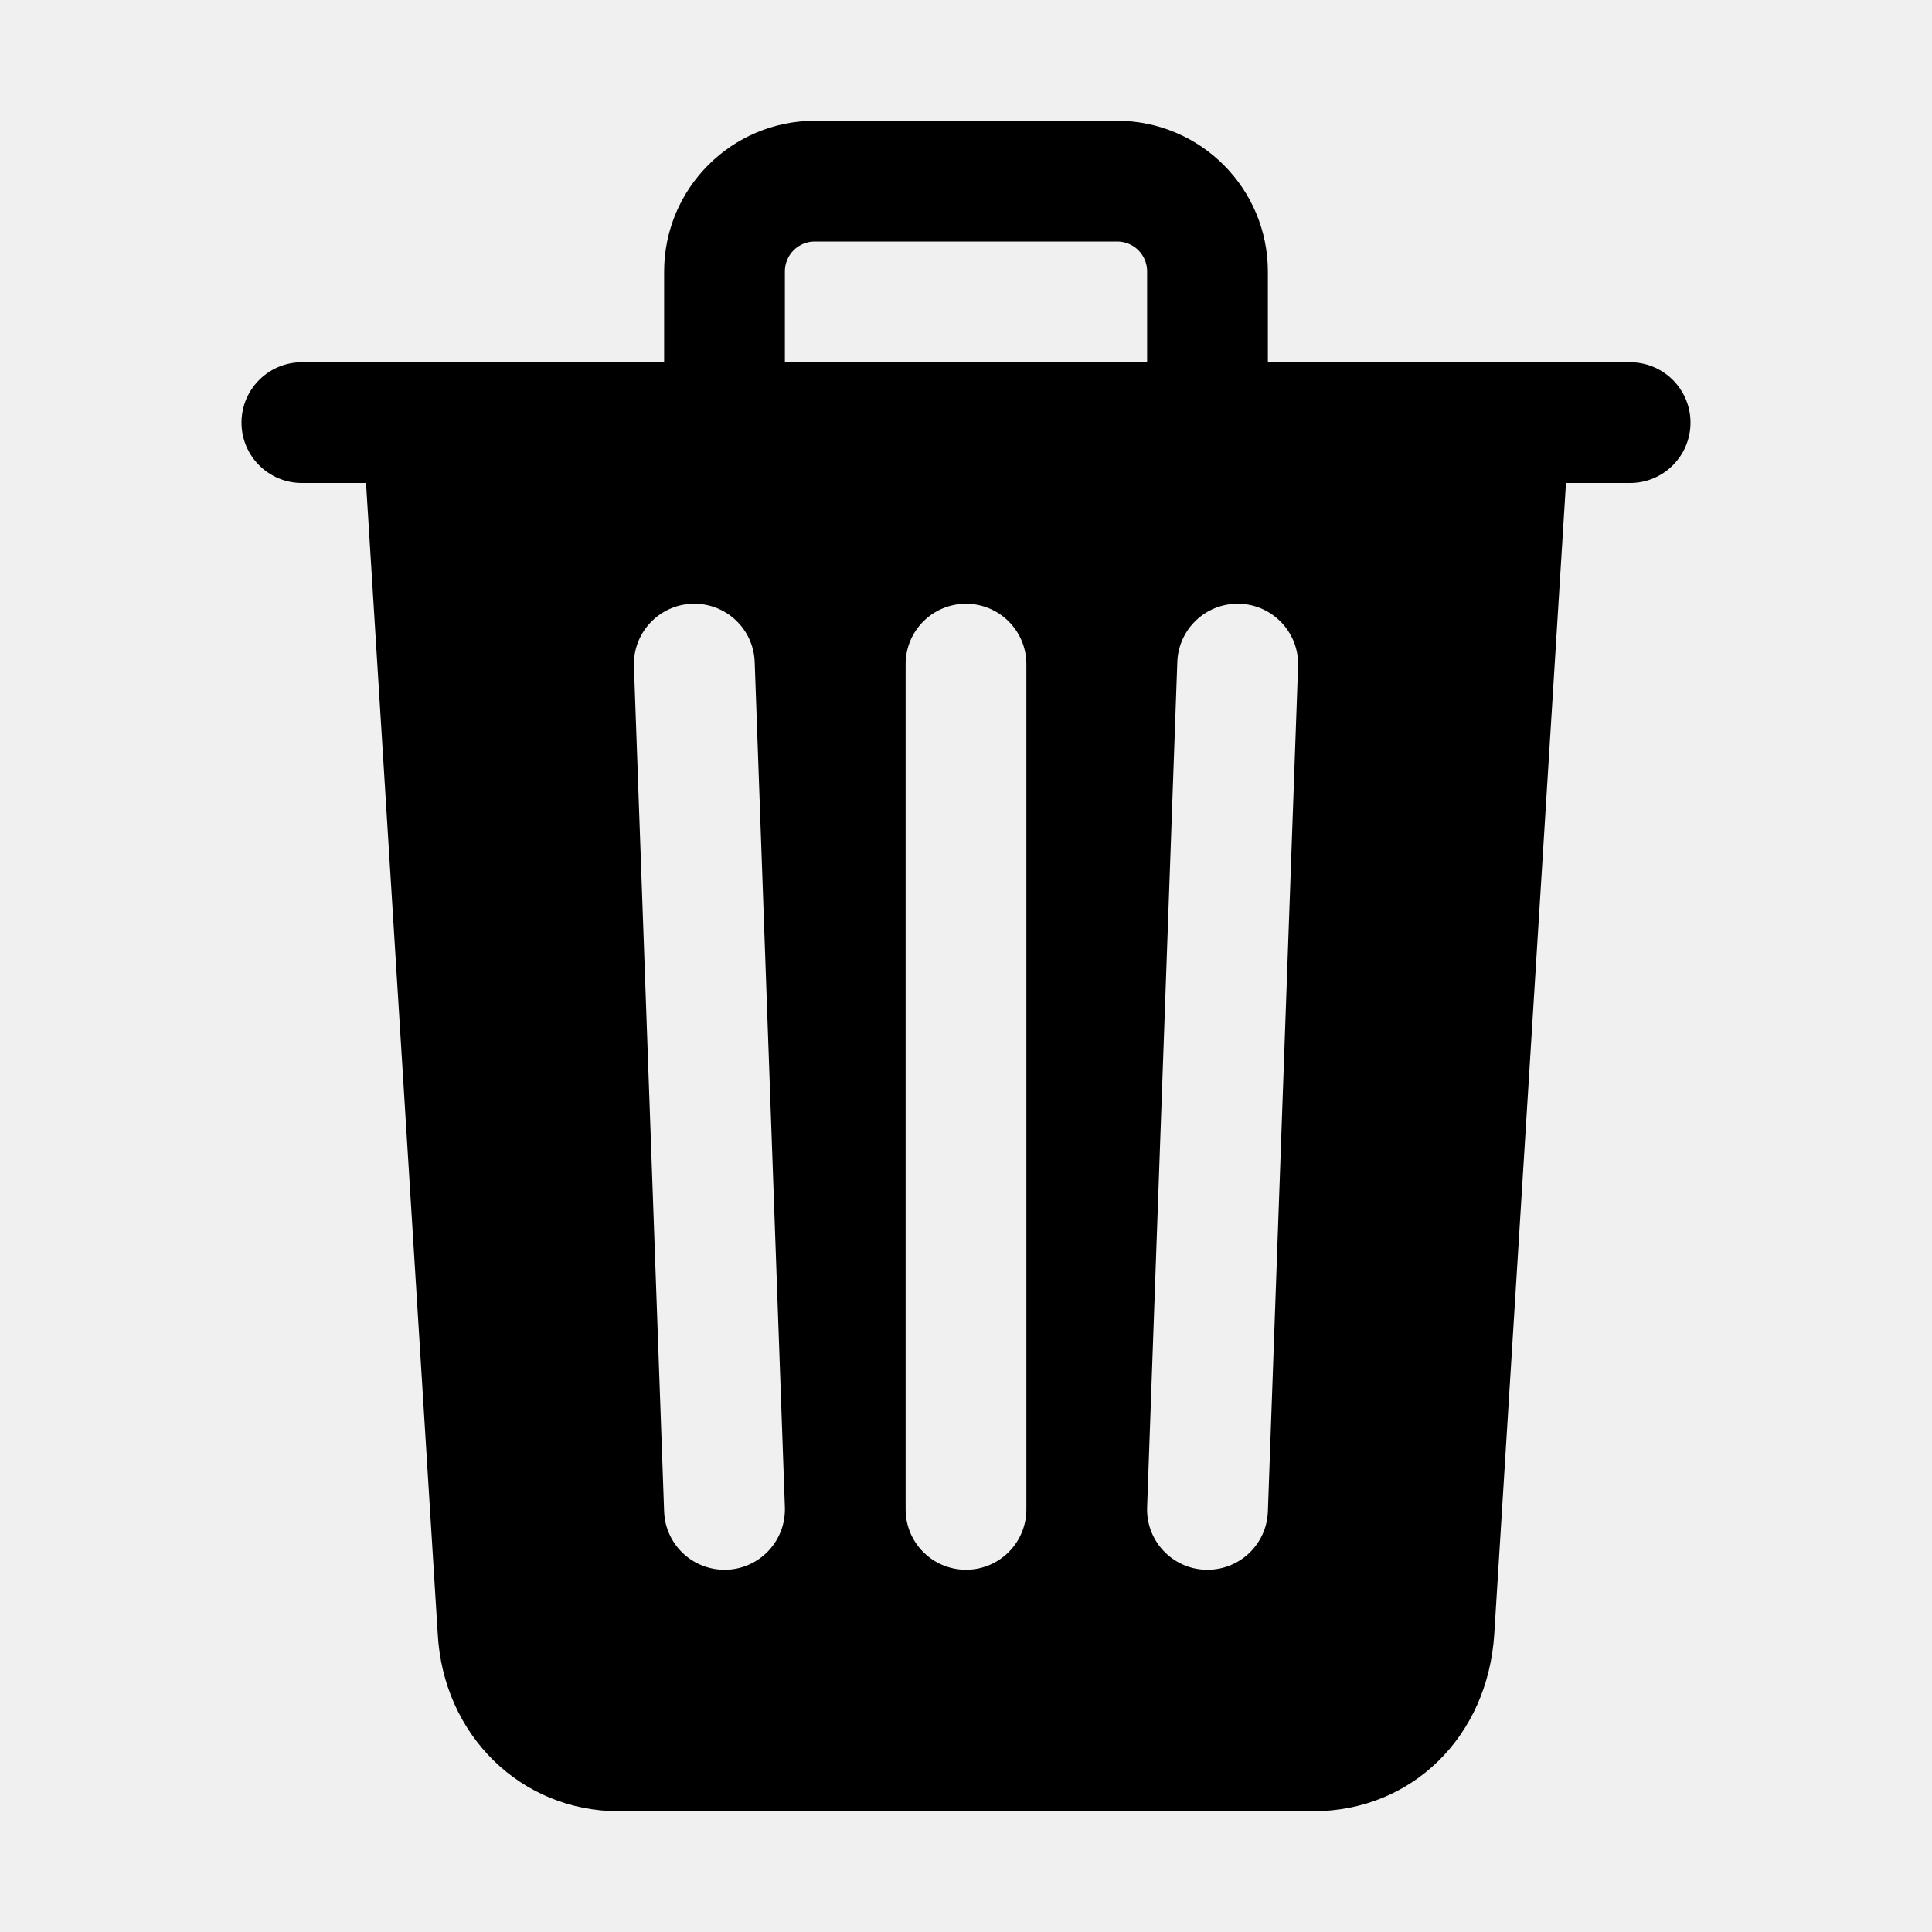
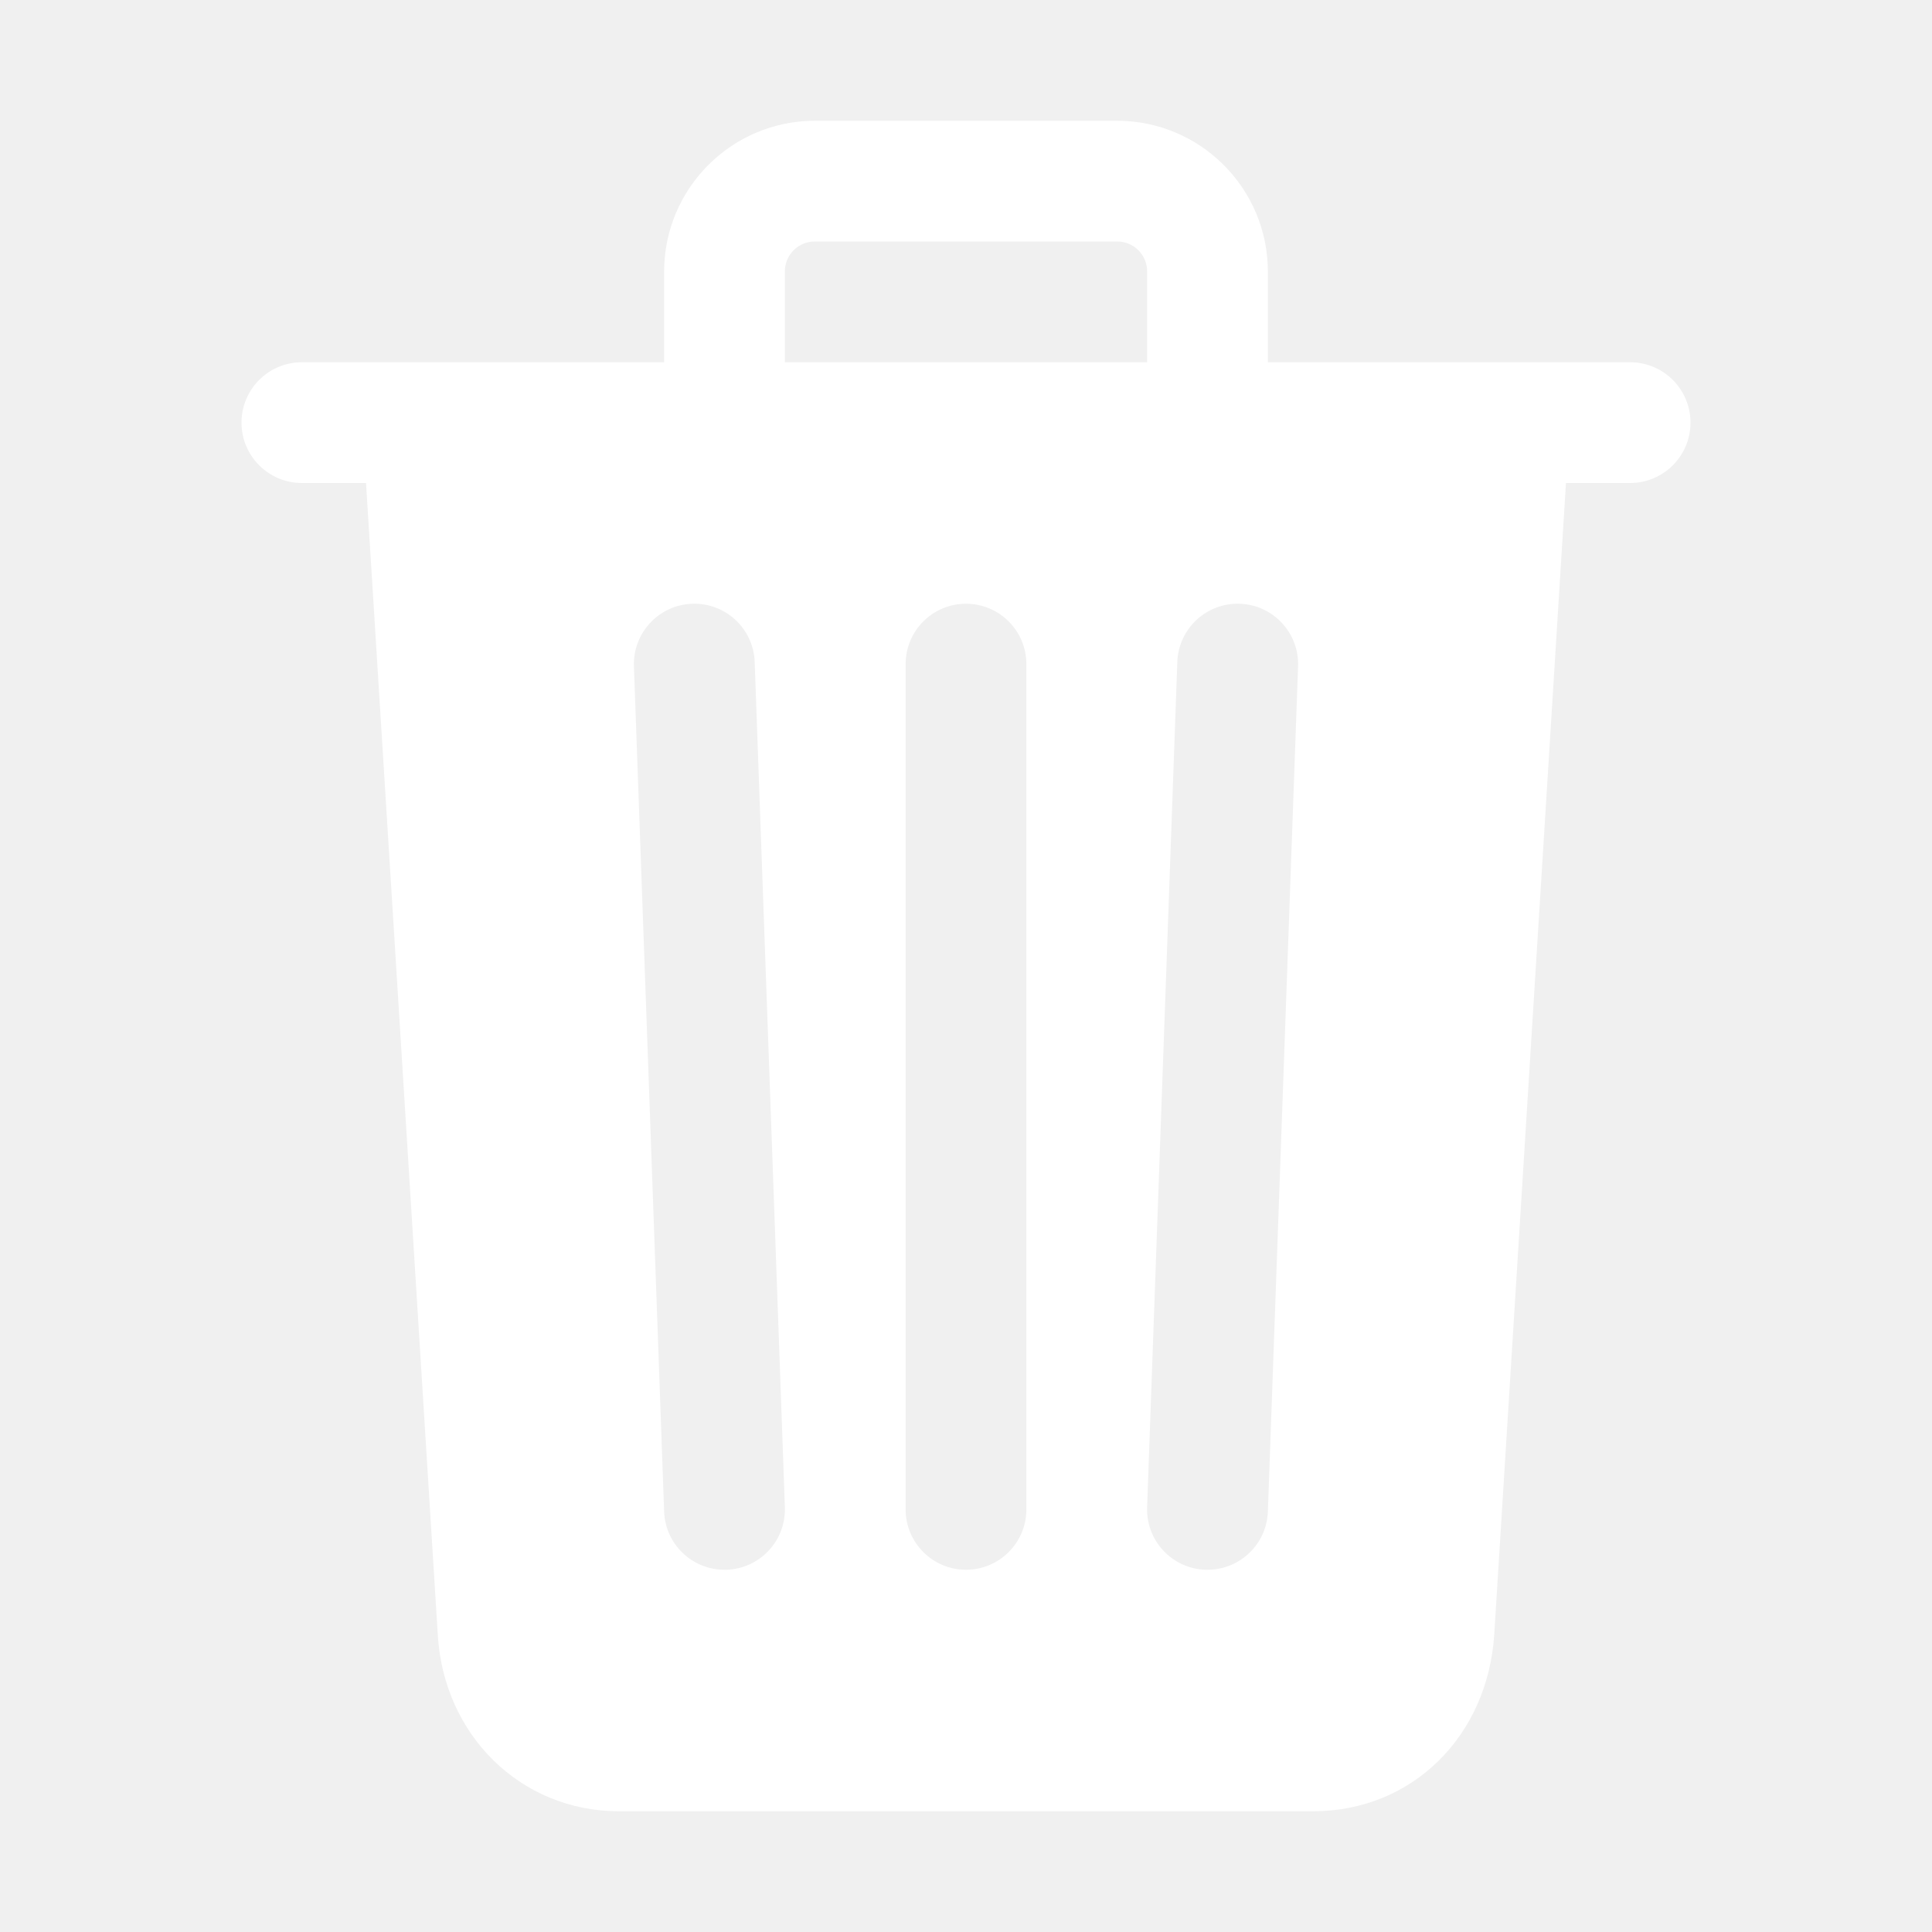
- <svg xmlns="http://www.w3.org/2000/svg" width="512px" height="512px" viewBox="0 0 512 512">
+ <svg xmlns="http://www.w3.org/2000/svg" width="512px" height="512px" fill="white" viewBox="0 0 512 512">
  <path d="M296,64H216a7.91,7.91,0,0,0-8,8V96h96V72A7.91,7.91,0,0,0,296,64Z" style="color: white; fill:none;" />
  <path d="M432,96H336V72a40,40,0,0,0-40-40H216a40,40,0,0,0-40,40V96H80a16,16,0,0,0,0,32H97L116,432.92c1.42,26.85,22,47.08,48,47.08H348c26.13,0,46.3-19.78,48-47L415,128h17a16,16,0,0,0,0-32ZM192.57,416H192a16,16,0,0,1-16-15.43l-8-224a16,16,0,1,1,32-1.14l8,224A16,16,0,0,1,192.57,416ZM272,400a16,16,0,0,1-32,0V176a16,16,0,0,1,32,0ZM304,96H208V72a7.91,7.91,0,0,1,8-8h80a7.91,7.91,0,0,1,8,8Zm32,304.57A16,16,0,0,1,320,416h-.58A16,16,0,0,1,304,399.43l8-224a16,16,0,1,1,32,1.14Z" />
</svg>
